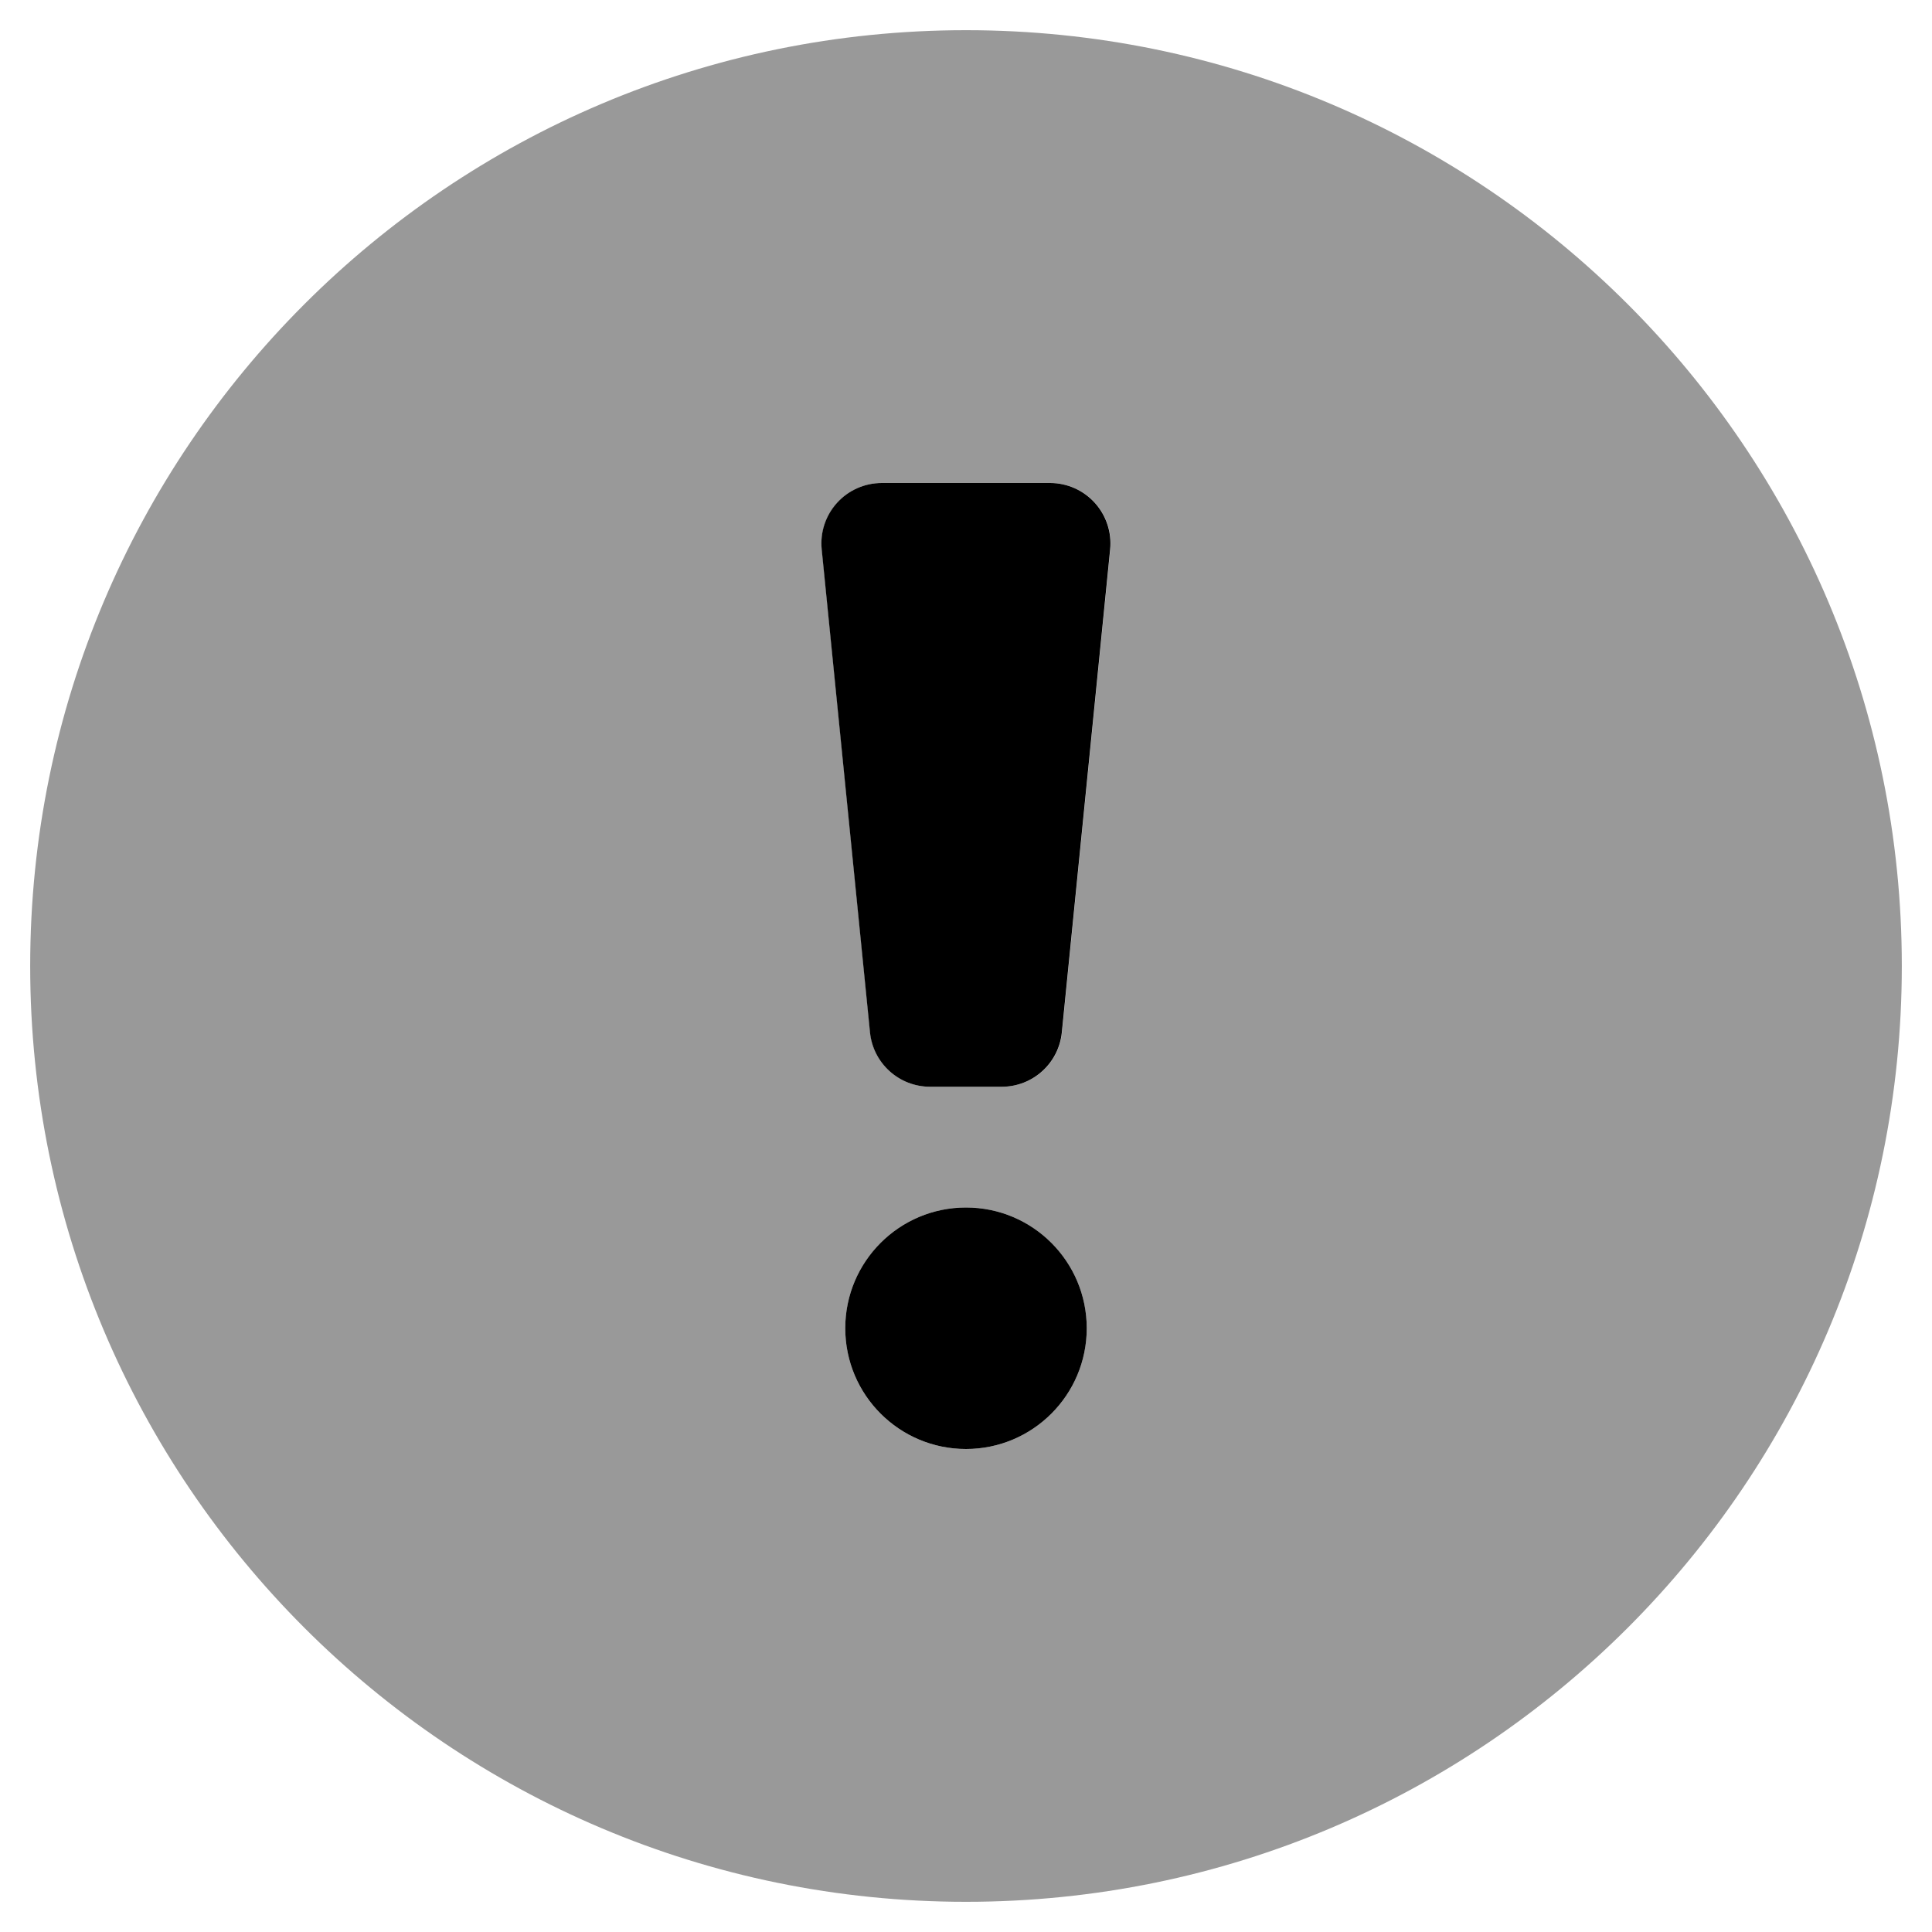
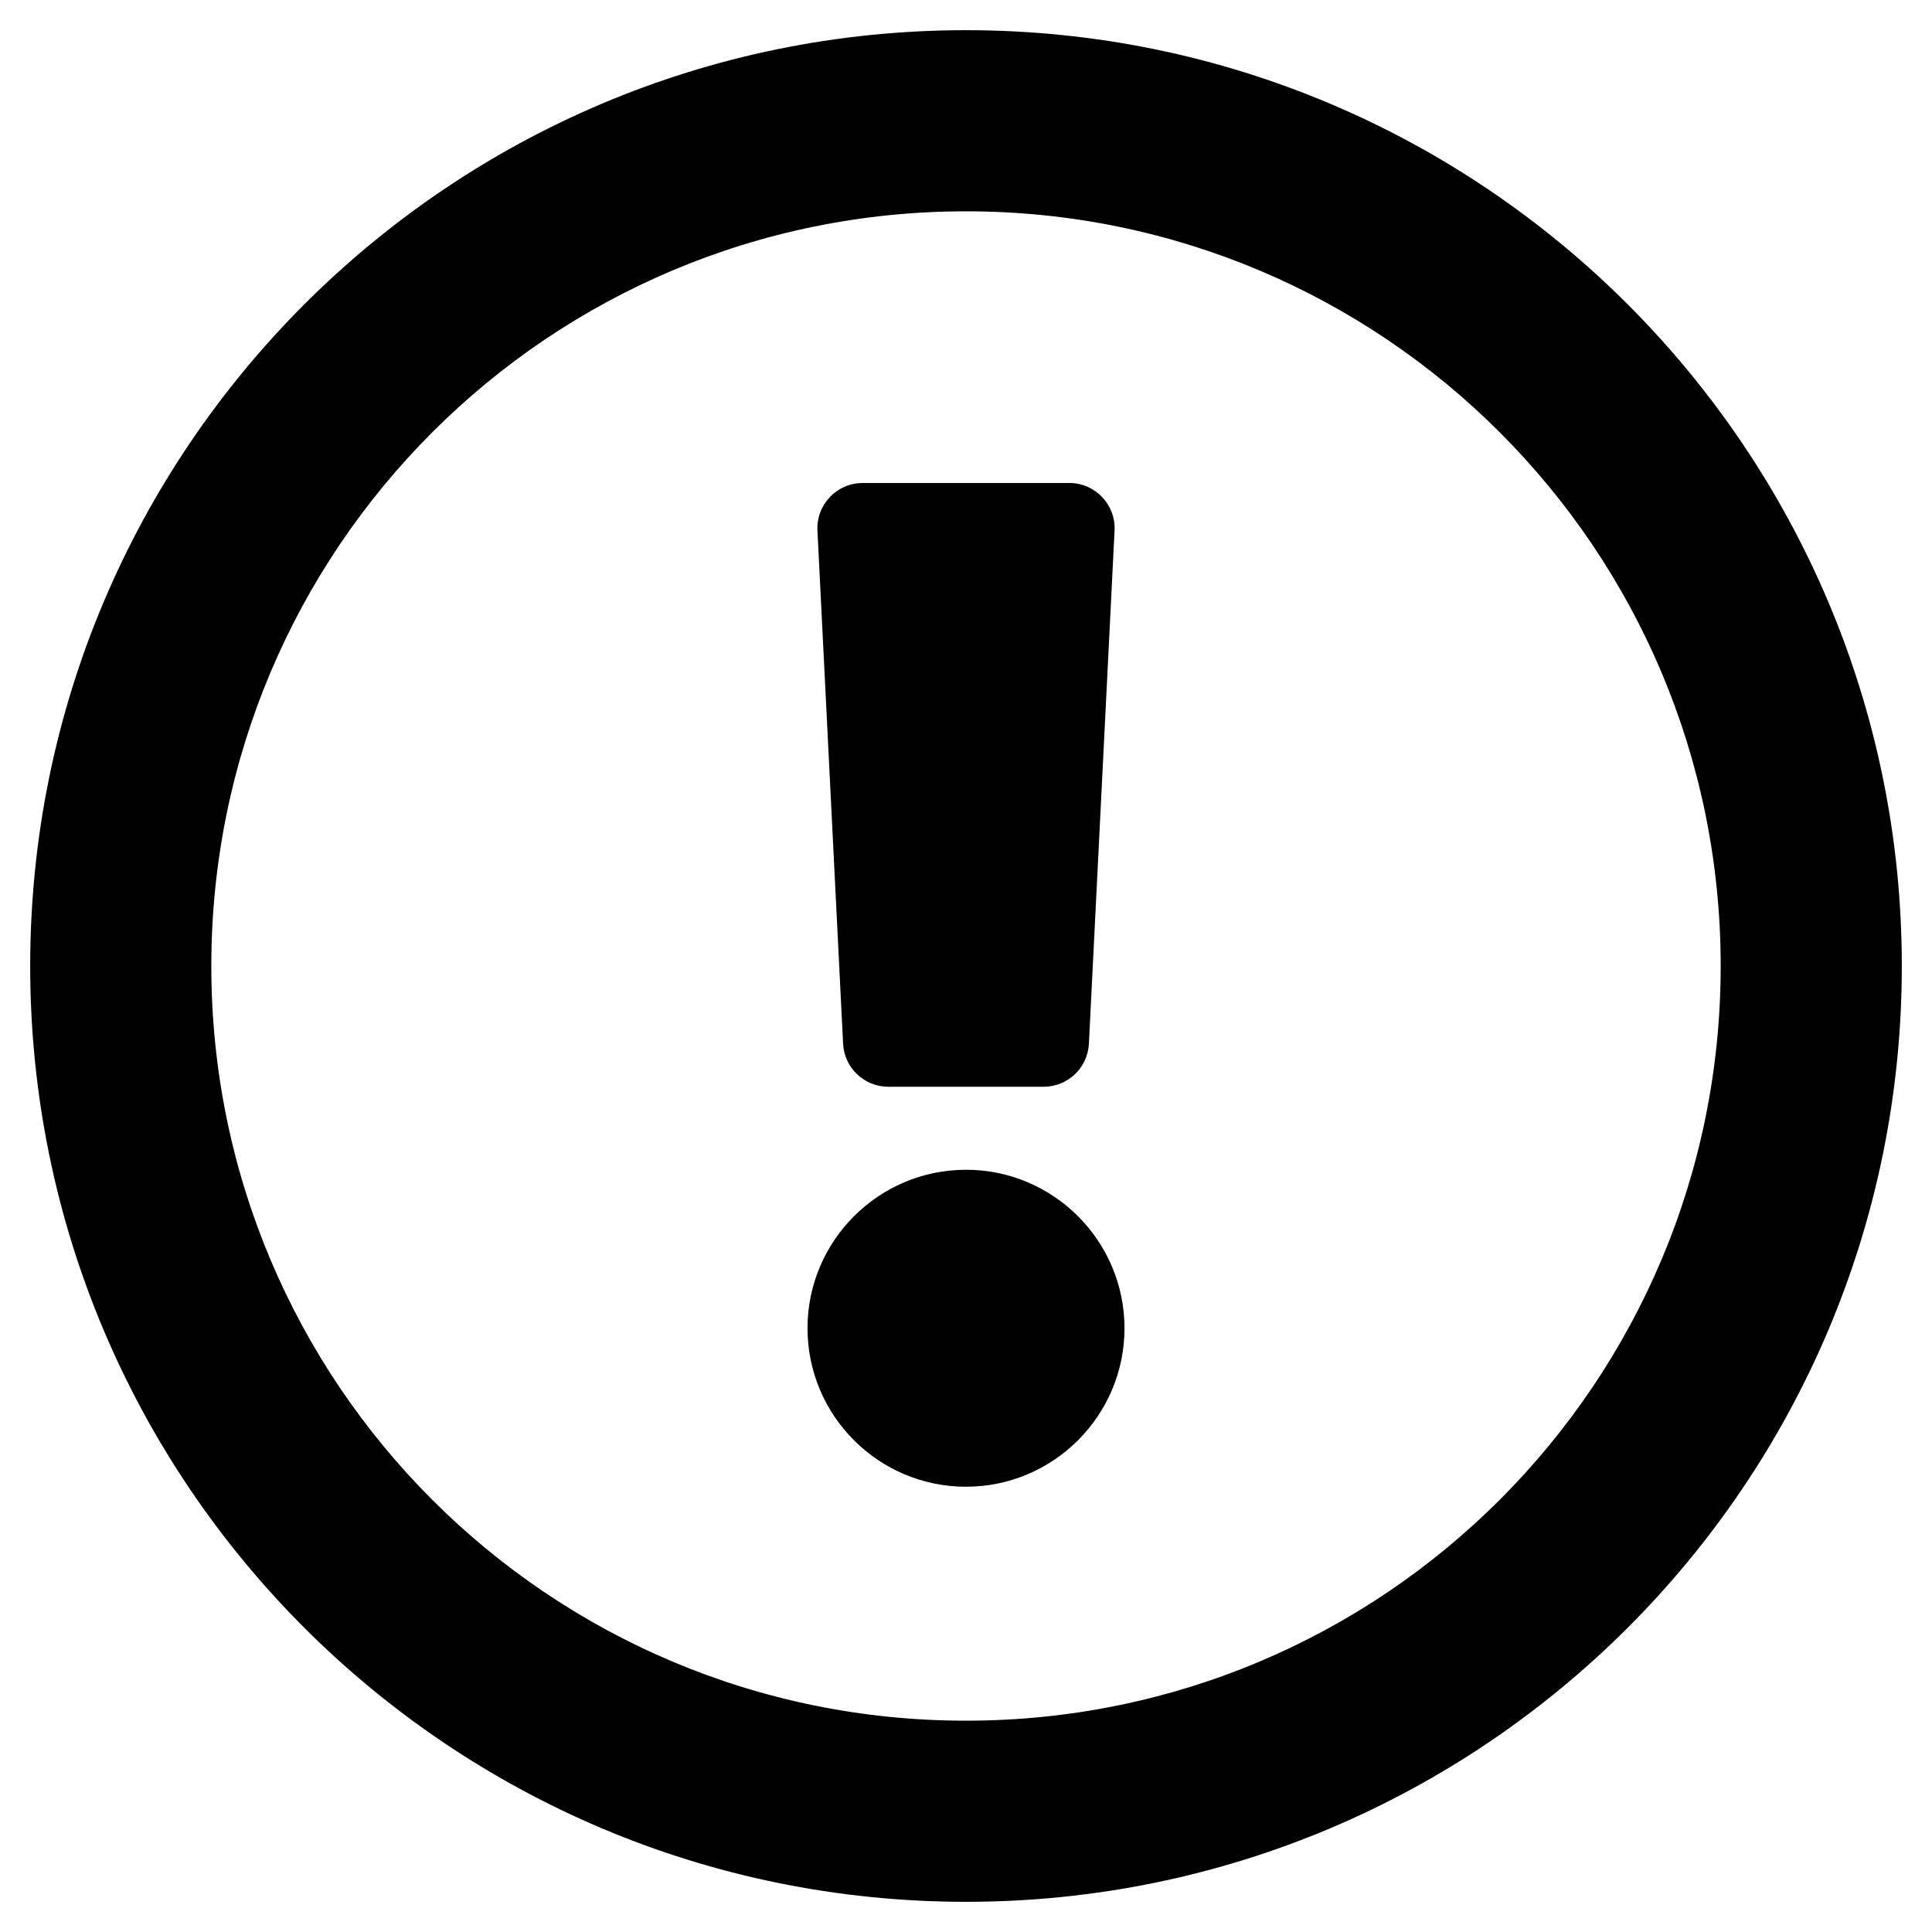
<svg xmlns="http://www.w3.org/2000/svg" viewBox="0 0 512 512">
-   <defs>
-     <style>.fa-secondary{opacity:.4}</style>
-   </defs>
-   <path d="M256 8C119 8 8 119.08 8 256s111 248 248 248 248-111 248-248S393 8 256 8zm0 376a32 32 0 1 1 32-32 32 32 0 0 1-32 32zm38.24-238.41l-12.8 128A16 16 0 0 1 265.52 288h-19a16 16 0 0 1-15.92-14.41l-12.8-128A16 16 0 0 1 233.68 128h44.64a16 16 0 0 1 15.92 17.59z" class="fa-secondary" />
-   <path d="M278.32 128h-44.64a16 16 0 0 0-15.92 17.59l12.8 128A16 16 0 0 0 246.48 288h19a16 16 0 0 0 15.92-14.41l12.8-128A16 16 0 0 0 278.32 128zM256 320a32 32 0 1 0 32 32 32 32 0 0 0-32-32z" class="fa-primary" />
+   <path d="M256 8C119.043 8 8 119.083 8 256c0 136.997 111.043 248 248 248s248-111.003 248-248C504 119.083 392.957 8 256 8zm0 448c-110.532 0-200-89.431-200-200 0-110.495 89.472-200 200-200 110.491 0 200 89.471 200 200 0 110.53-89.431 200-200 200zm42-104c0 23.159-18.841 42-42 42s-42-18.841-42-42 18.841-42 42-42 42 18.841 42 42zm-81.37-211.401l6.8 136c.319 6.387 5.591 11.401 11.985 11.401h41.17c6.394 0 11.666-5.014 11.985-11.401l6.8-136c.343-6.854-5.122-12.599-11.985-12.599h-54.77c-6.863 0-12.328 5.745-11.985 12.599z" />
</svg>
